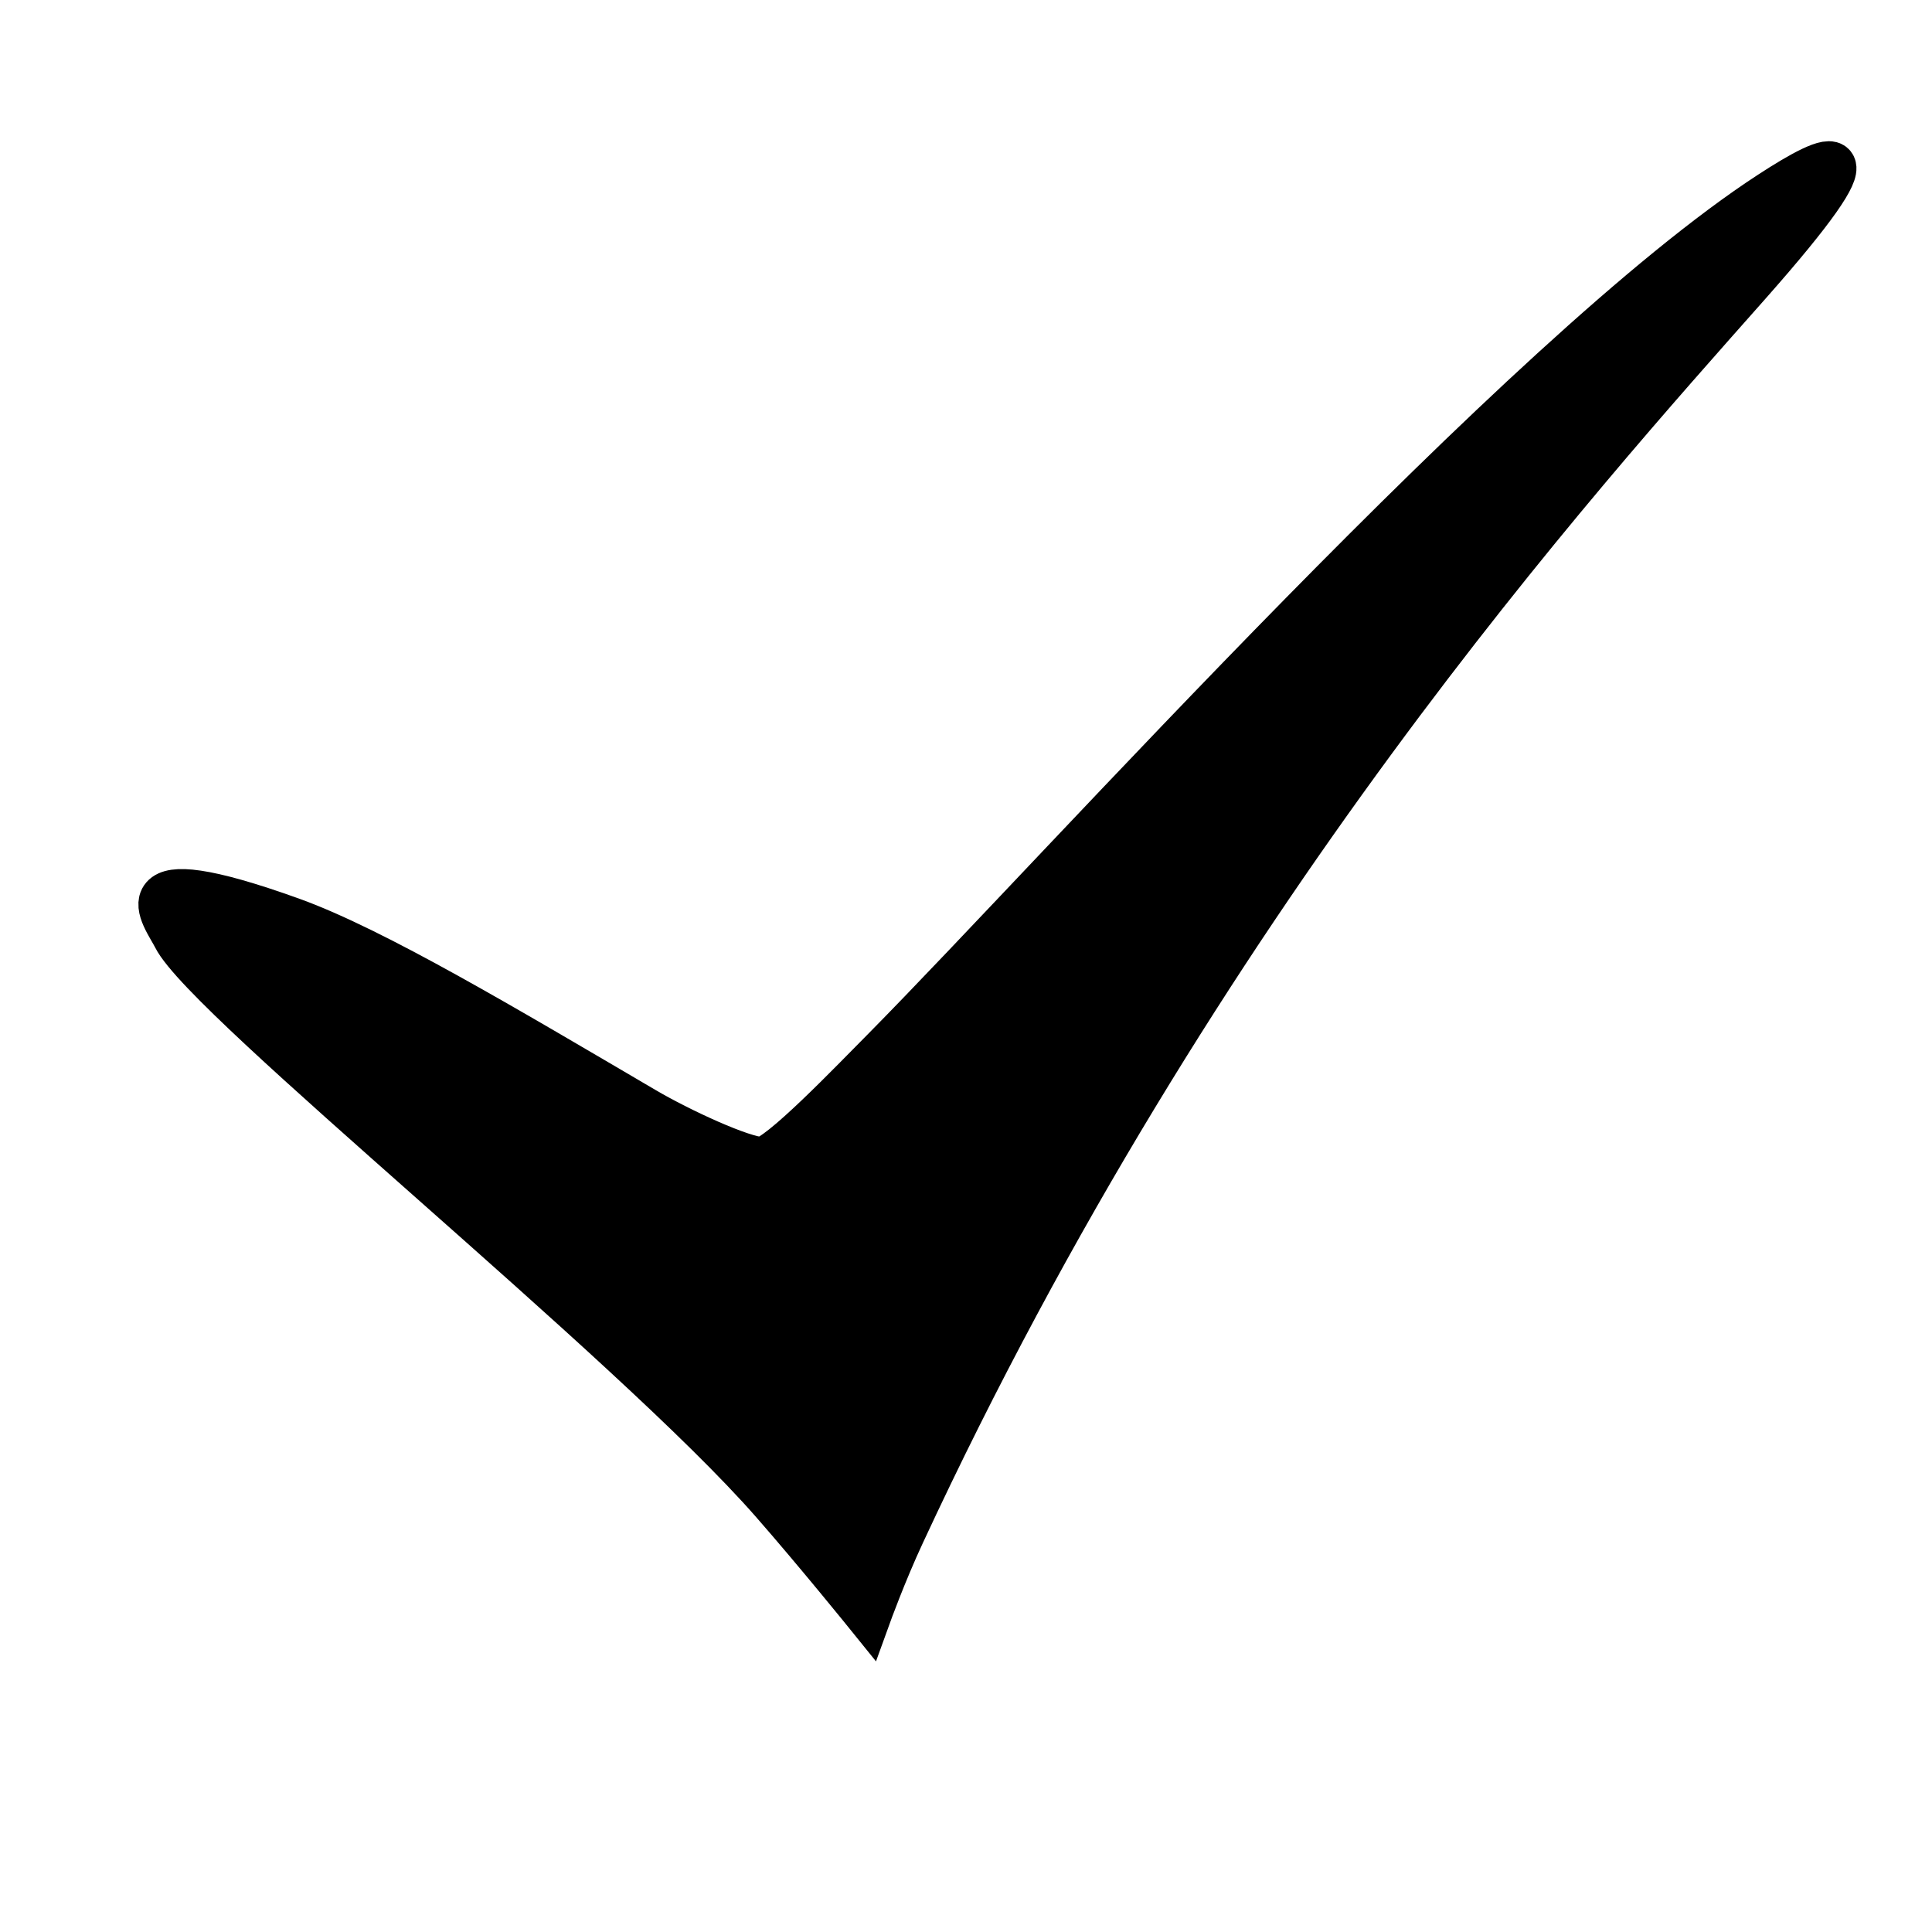
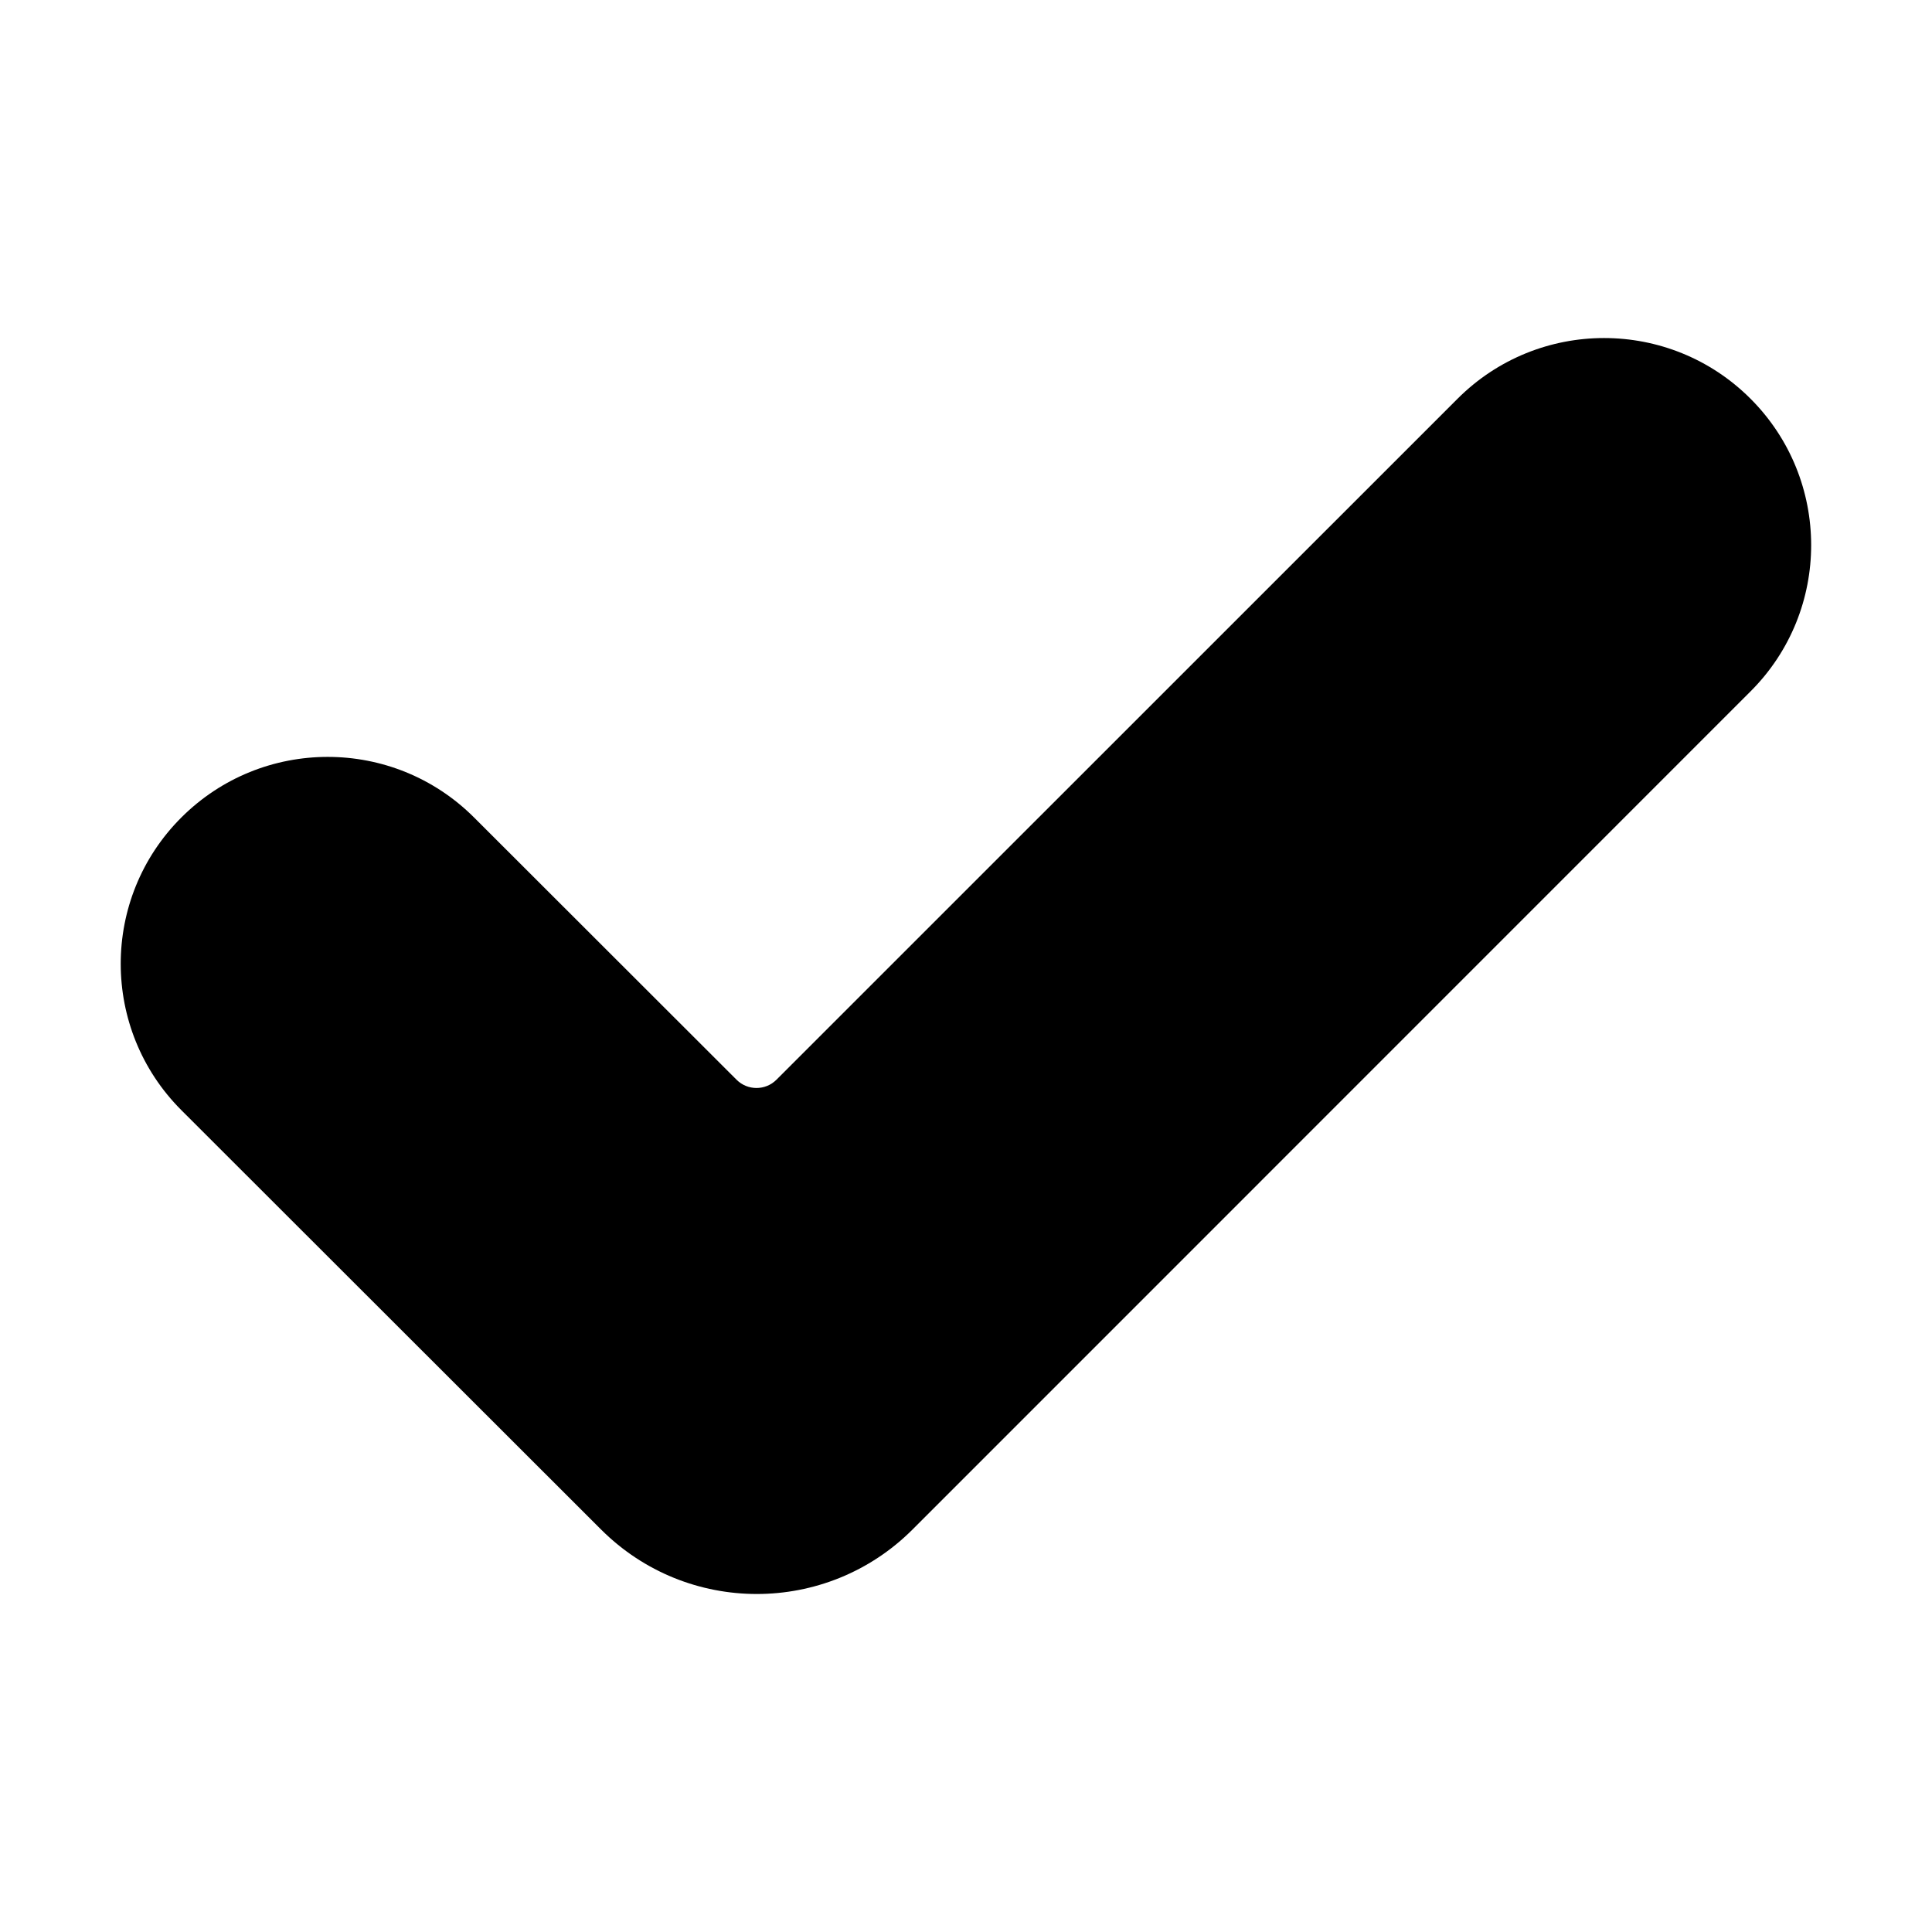
- <svg xmlns="http://www.w3.org/2000/svg" width="32px" height="32px" enable-background="new 0 0 32 32" version="1.1" viewBox="0 0 32 32" xml:space="preserve">
-   <path d="m14.383 26.764s0.259-0.716 0.563-1.367c4.908-10.57 11.212-17.53 14.008-20.69 2.264-2.559 1.378-2.156 0.375-1.503-4.09 2.659-11.742 11.206-14.668 14.169-0.542 0.545-1.769 1.833-2.045 1.833-0.313 0-1.358-0.481-1.955-0.833-2.282-1.338-4.464-2.643-5.834-3.136-2.917-1.049-2.092-0.052-1.926 0.281 0.521 1.042 7.566 6.689 9.899 9.356 0.722 0.824 1.583 1.89 1.583 1.89z" stroke="#000" stroke-miterlimit="10" stroke-width=".75" />
+ <svg xmlns="http://www.w3.org/2000/svg" width="16" height="16" viewBox="0 0 16 16">
+   <path d="M4.977 12.666 1.502 9.194c-.669-.669-.67-1.754-.001-2.423l.001-.001c.67-.669 1.754-.669 2.424 0L6.1 8.942c.091.091.239.091.33 0l5.641-5.64c.67-.67 1.756-.67 2.426 0 .669.669.67 1.754.001 2.423l-.001.001-6.939 6.94c-.713.713-1.868.713-2.581 0z" />
</svg>
